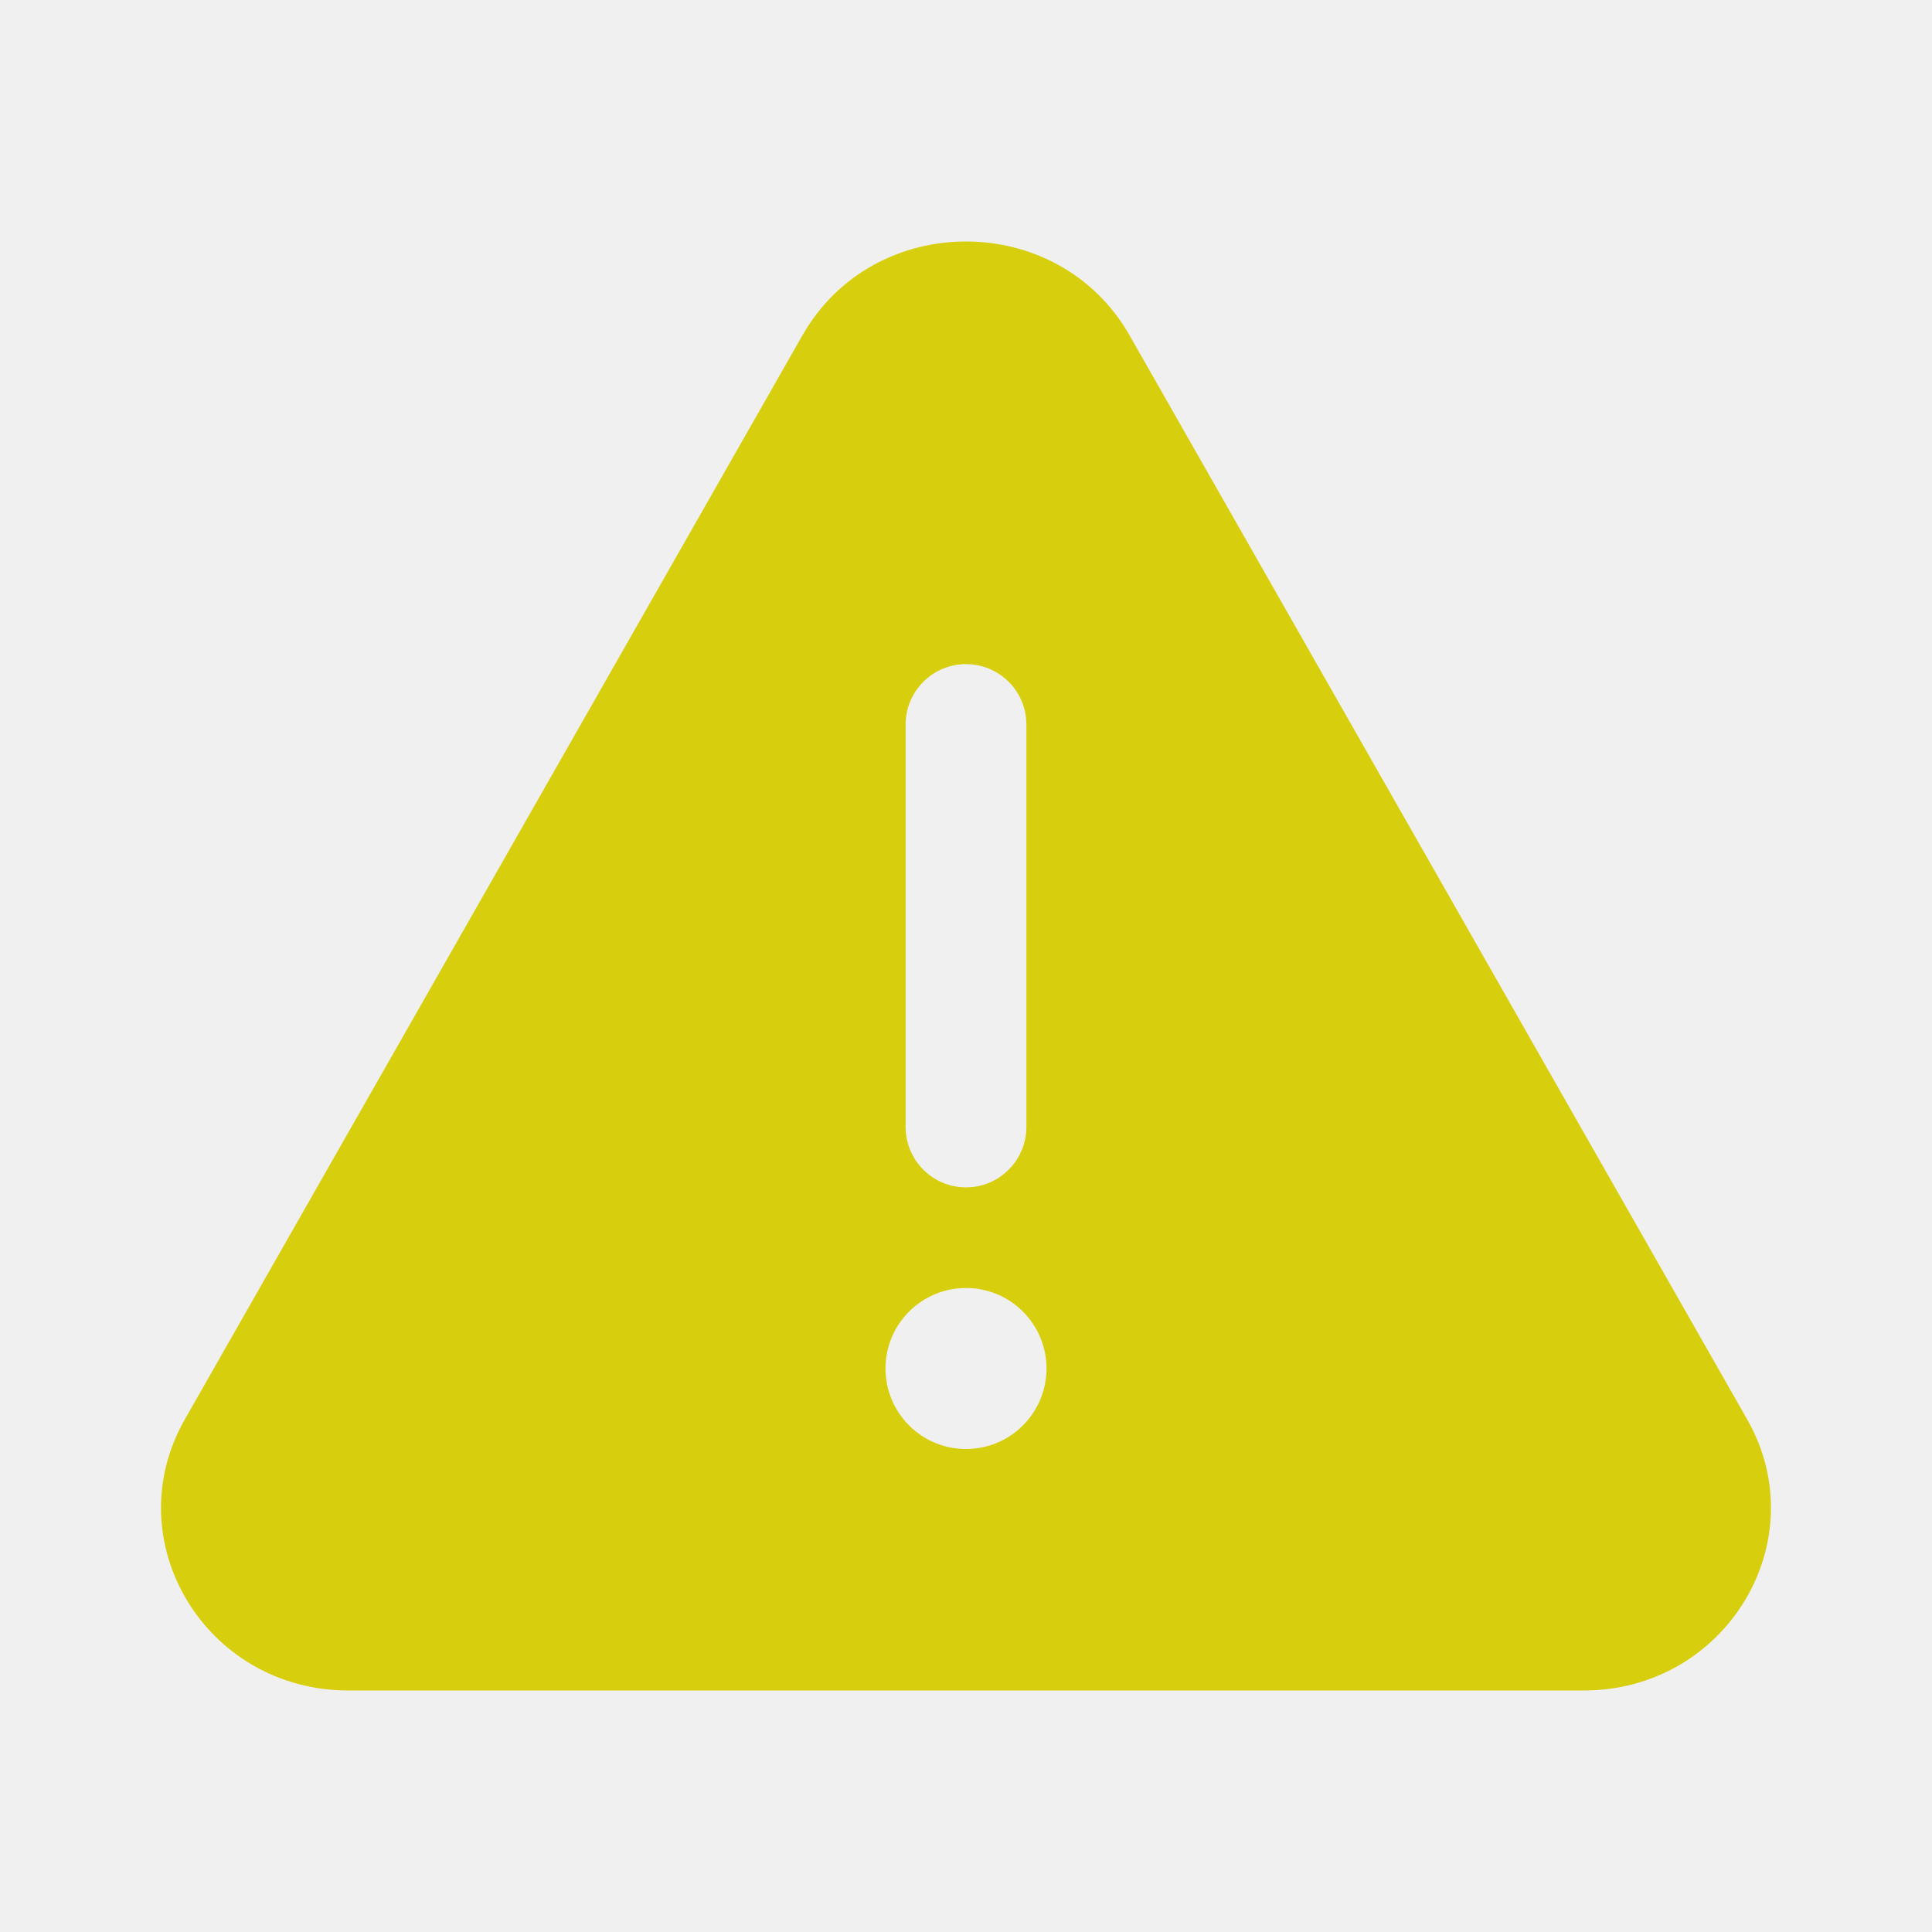
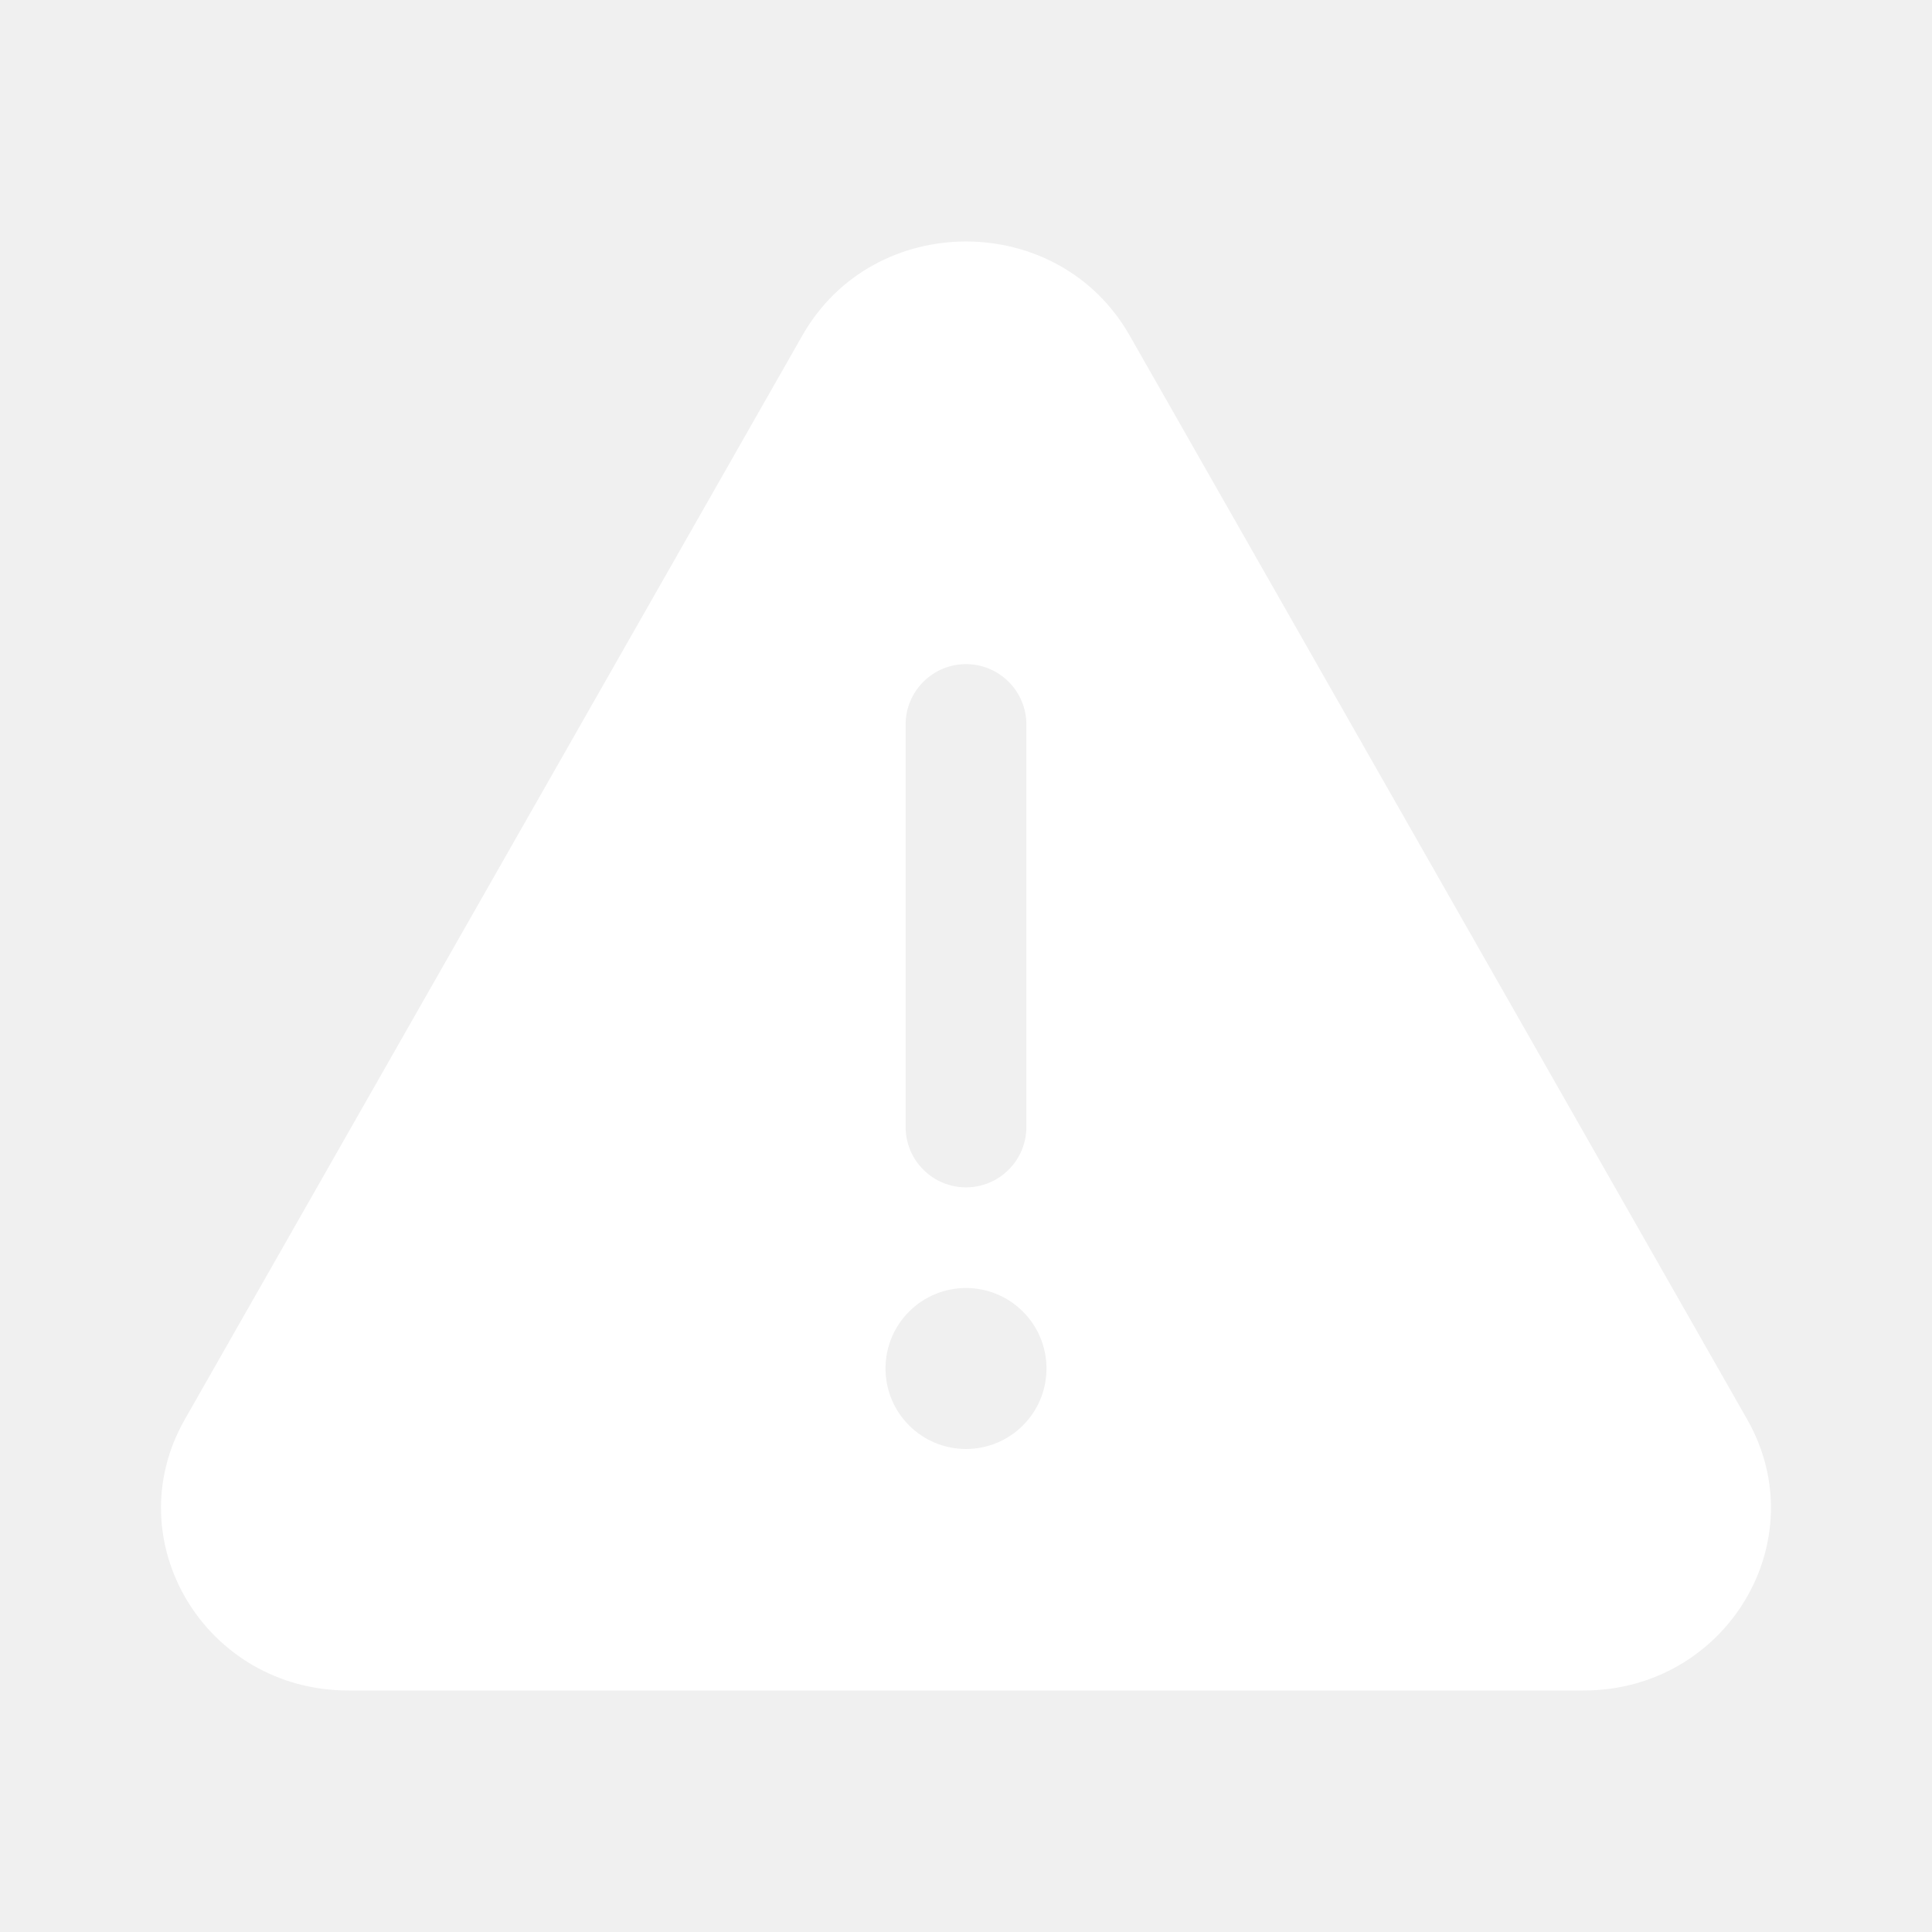
<svg xmlns="http://www.w3.org/2000/svg" width="24" height="24" viewBox="0 0 24 24" fill="none">
-   <path fill-rule="evenodd" clip-rule="evenodd" d="M9.968 4.166C10.854 2.611 13.146 2.611 14.032 4.166L21.704 17.632C22.564 19.143 21.444 21 19.672 21H4.328C2.555 21 1.435 19.143 2.296 17.632L9.968 4.166ZM13 17C13 17.265 12.895 17.52 12.707 17.707C12.52 17.895 12.265 18 12 18C11.735 18 11.48 17.895 11.293 17.707C11.105 17.52 11 17.265 11 17C11 16.735 11.105 16.48 11.293 16.293C11.48 16.105 11.735 16 12 16C12.265 16 12.52 16.105 12.707 16.293C12.895 16.48 13 16.735 13 17ZM12.75 9C12.75 8.801 12.671 8.61 12.53 8.47C12.39 8.329 12.199 8.25 12 8.25C11.801 8.25 11.61 8.329 11.47 8.47C11.329 8.61 11.25 8.801 11.25 9V14C11.25 14.199 11.329 14.39 11.47 14.53C11.61 14.671 11.801 14.75 12 14.75C12.199 14.75 12.39 14.671 12.53 14.53C12.671 14.39 12.75 14.199 12.75 14V9Z" fill="#D7CF0E" />
+   <path fill-rule="evenodd" clip-rule="evenodd" d="M9.968 4.166C10.854 2.611 13.146 2.611 14.032 4.166L21.704 17.632C22.564 19.143 21.444 21 19.672 21H4.328C2.555 21 1.435 19.143 2.296 17.632L9.968 4.166ZM13 17C13 17.265 12.895 17.52 12.707 17.707C12.52 17.895 12.265 18 12 18C11.735 18 11.48 17.895 11.293 17.707C11.105 17.52 11 17.265 11 17C11 16.735 11.105 16.48 11.293 16.293C11.48 16.105 11.735 16 12 16C12.265 16 12.52 16.105 12.707 16.293C12.895 16.48 13 16.735 13 17ZM12.75 9C12.75 8.801 12.671 8.61 12.53 8.47C12.39 8.329 12.199 8.25 12 8.25C11.801 8.25 11.61 8.329 11.47 8.47C11.329 8.61 11.25 8.801 11.25 9V14C11.25 14.199 11.329 14.39 11.47 14.53C11.61 14.671 11.801 14.75 12 14.75C12.199 14.75 12.39 14.671 12.53 14.53C12.671 14.39 12.75 14.199 12.75 14V9Z" fill="#ffffff" />
</svg>
